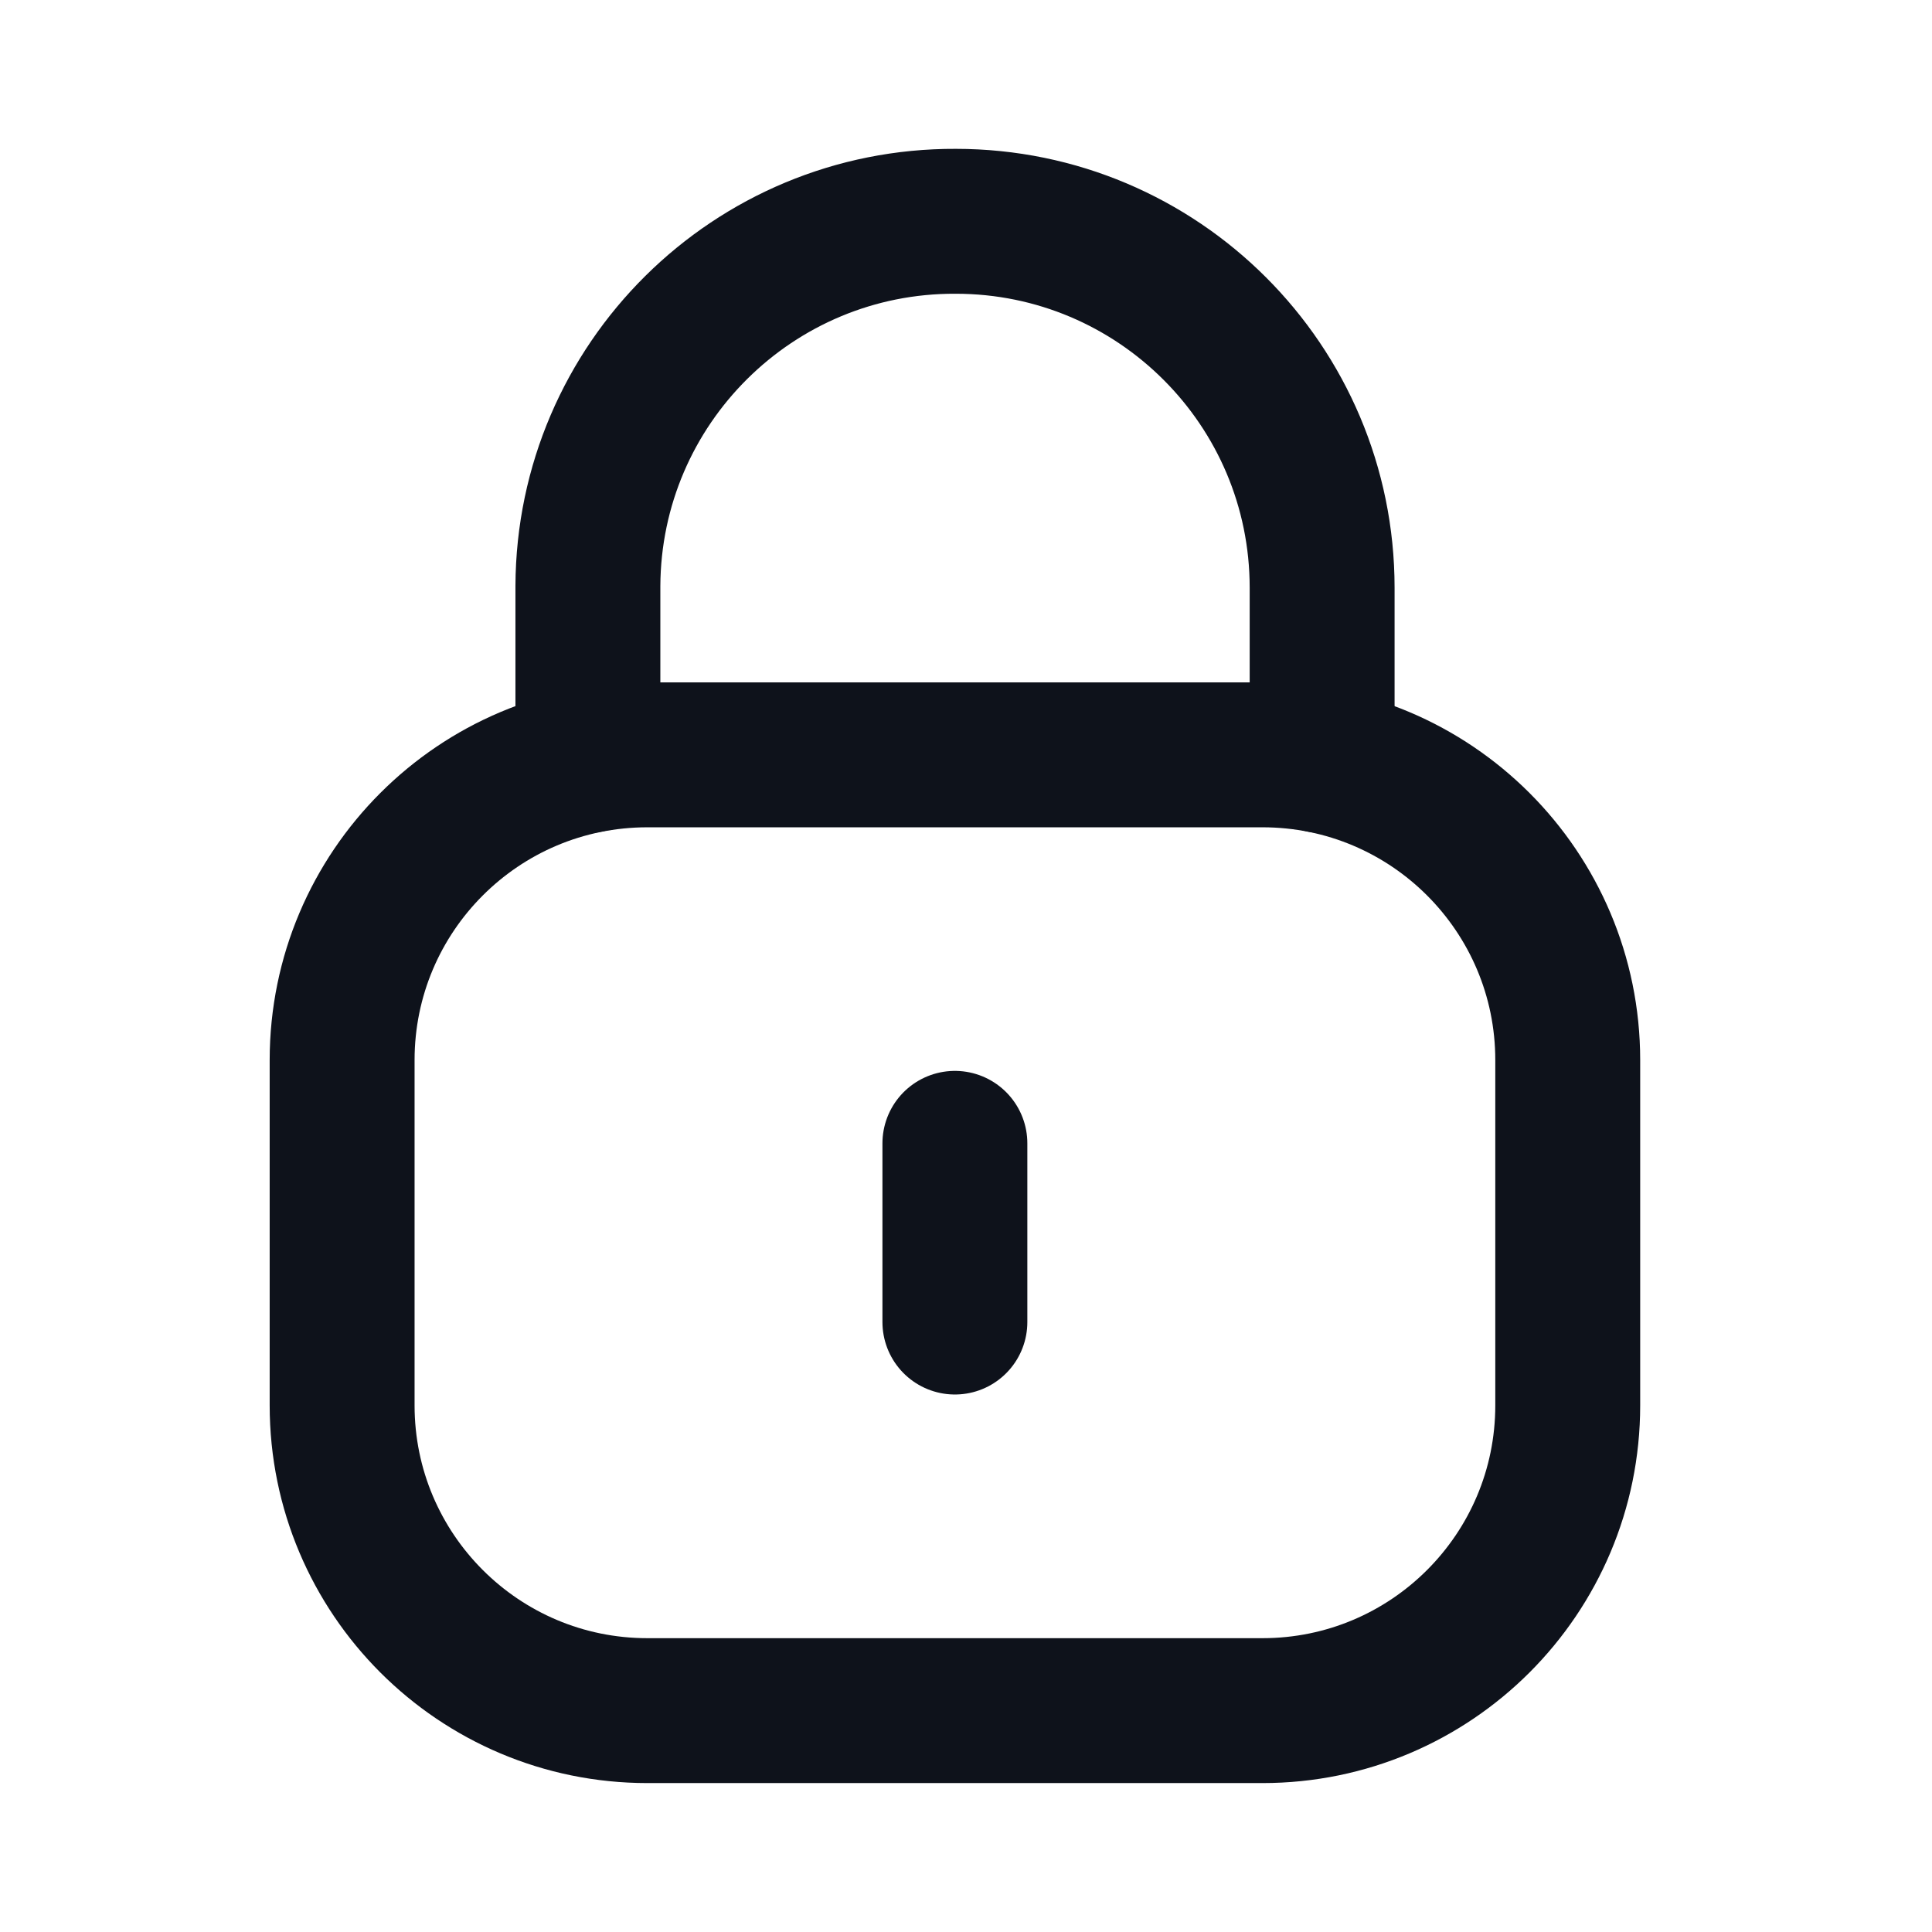
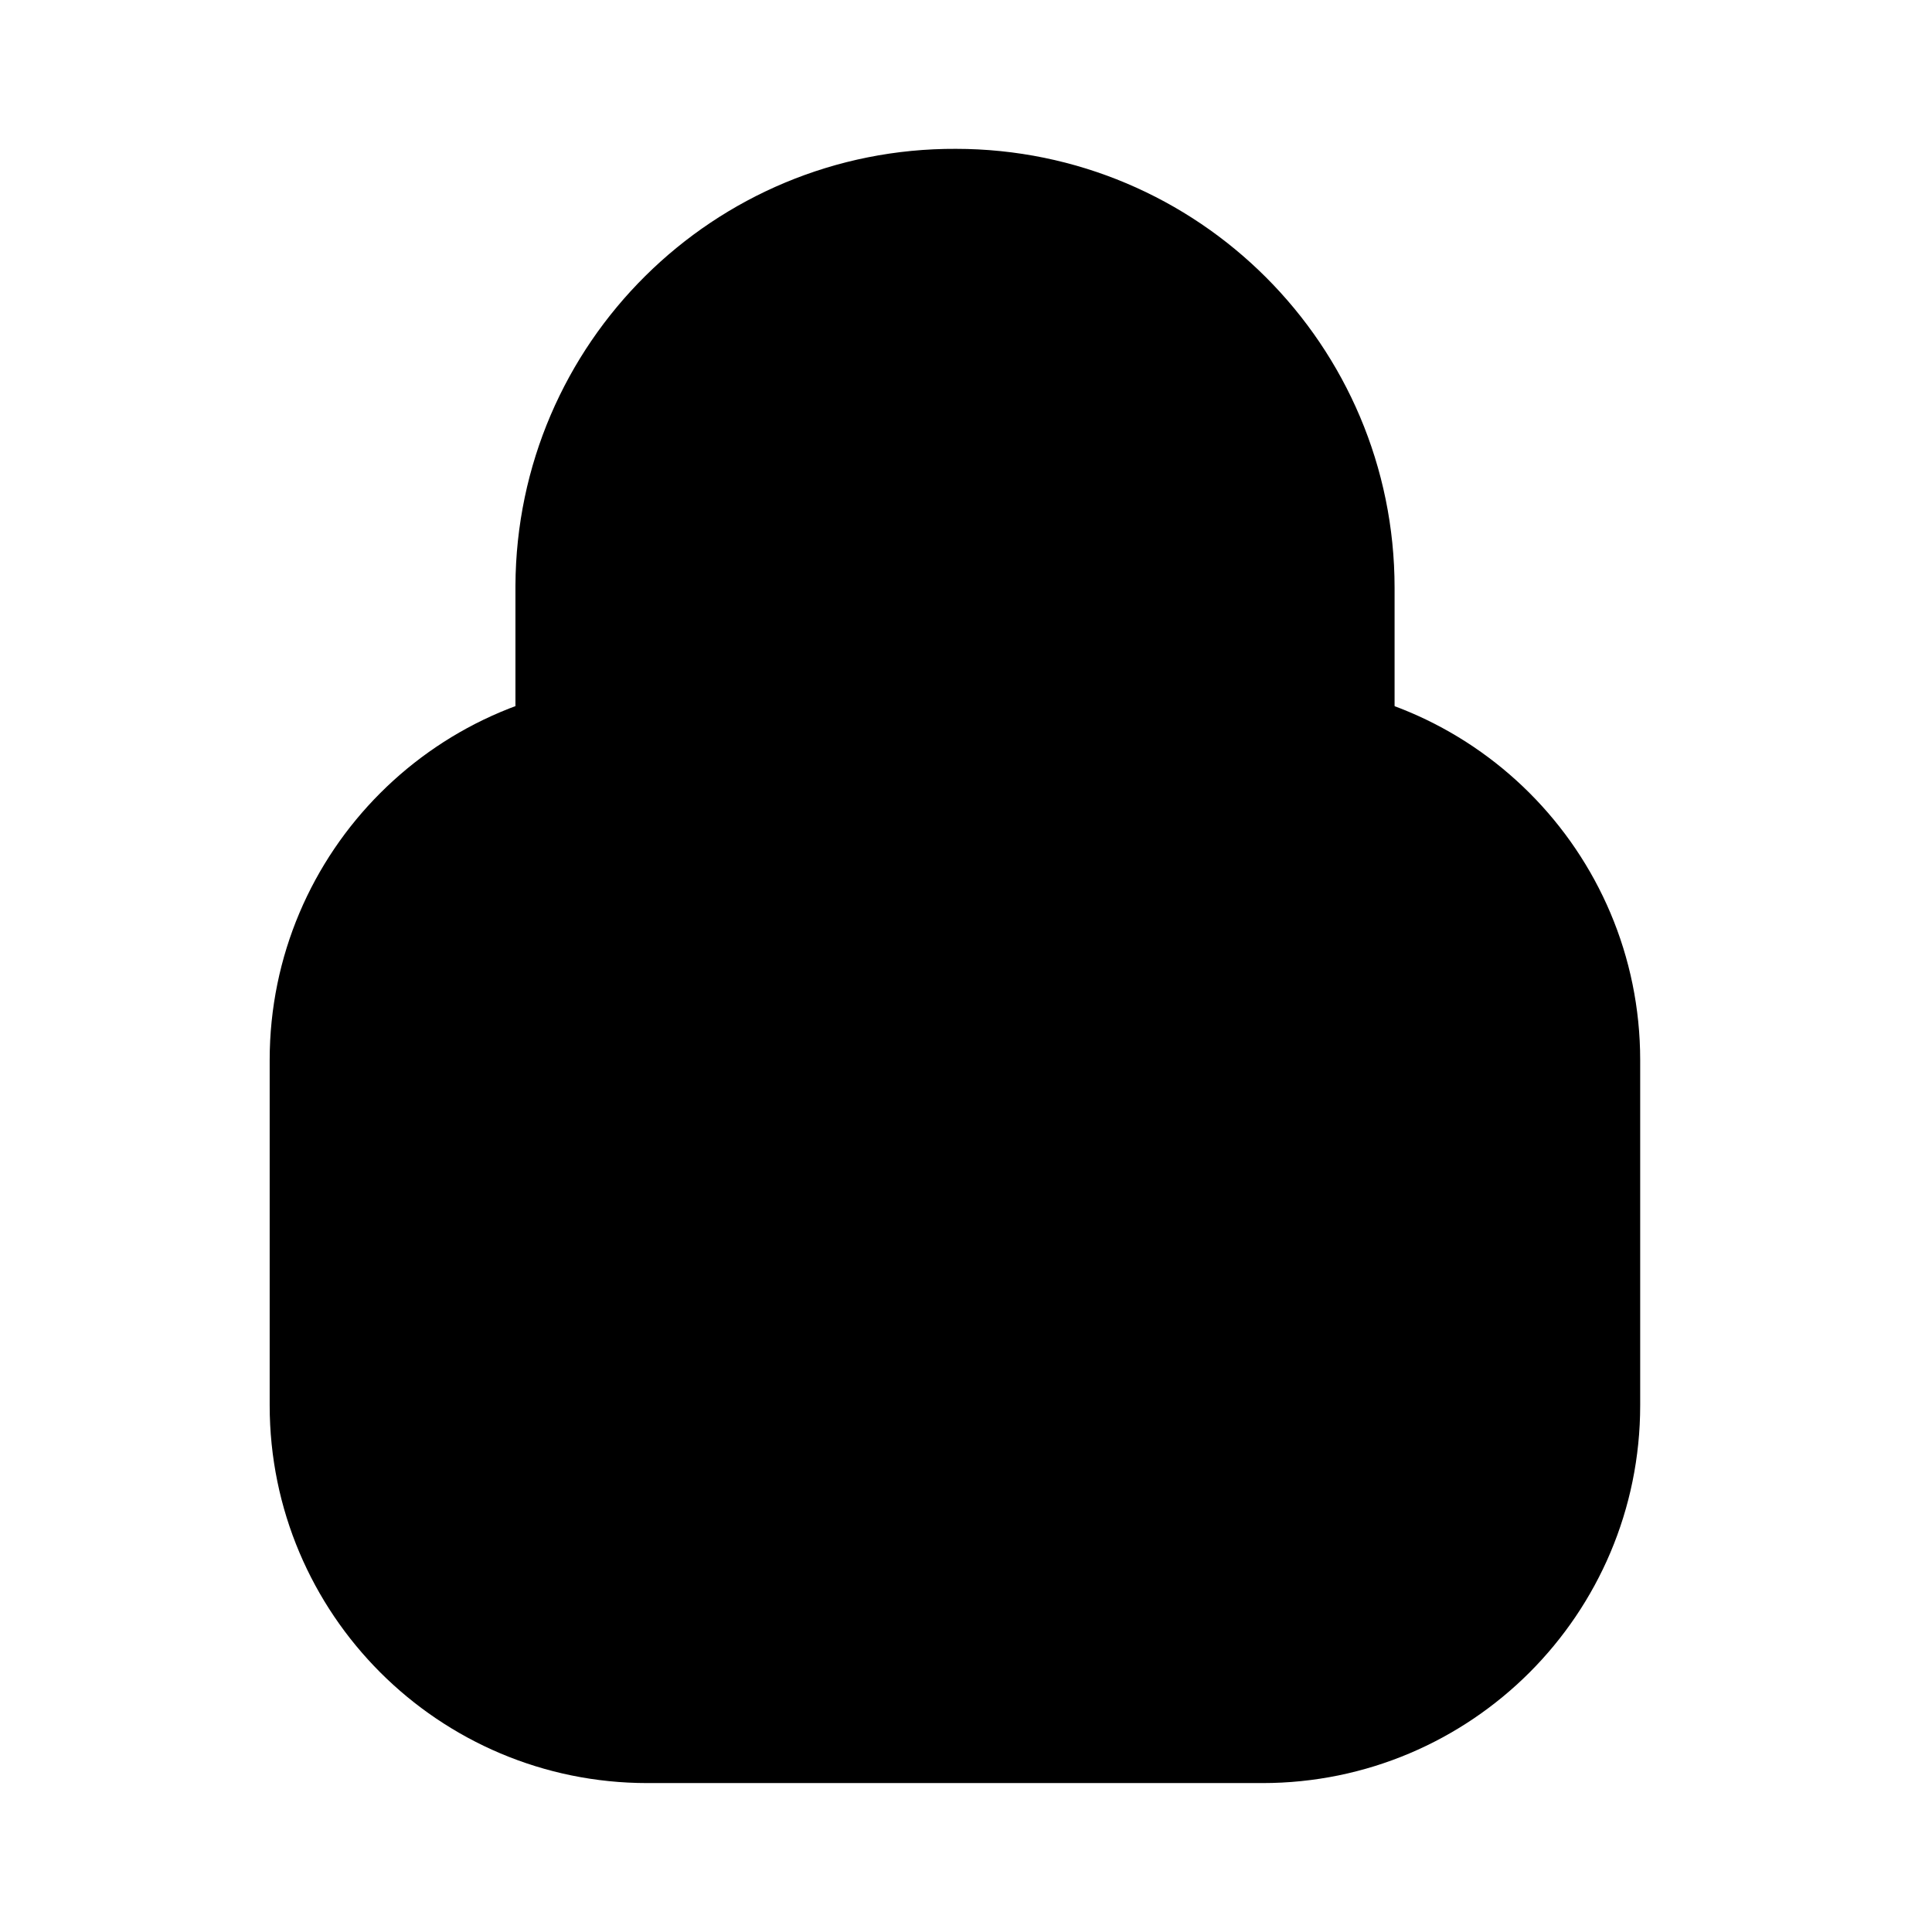
- <svg xmlns="http://www.w3.org/2000/svg" width="24" height="24" fill="none" viewBox="0 0 24 24">
-   <path stroke="#0E121B" stroke-linecap="round" stroke-linejoin="round" stroke-width="1.8" d="M16.424 9.448V7.3a4.552 4.552 0 0 0-4.551-4.551 4.55 4.55 0 0 0-4.57 4.53v2.168" />
-   <path stroke="#0E121B" stroke-linecap="round" stroke-linejoin="round" stroke-width="1.8" d="M15.683 21.25H8.042a3.792 3.792 0 0 1-3.792-3.792v-4.29a3.792 3.792 0 0 1 3.792-3.791h7.641a3.792 3.792 0 0 1 3.792 3.792v4.289a3.792 3.792 0 0 1-3.792 3.792Z" clip-rule="evenodd" />
-   <path stroke="#0E121B" stroke-linecap="round" stroke-linejoin="round" stroke-width="1.8" d="M11.862 14.203v2.22" />
+ <svg xmlns="http://www.w3.org/2000/svg" width="24" height="24" fill="currentColor" viewBox="0 0 24 24">
+   <path stroke="currentColor" stroke-linecap="round" stroke-linejoin="round" stroke-width="1.8" d="M16.424 9.448V7.3a4.552 4.552 0 0 0-4.551-4.551 4.55 4.55 0 0 0-4.57 4.53v2.168" />
+   <path stroke="currentColor" stroke-linecap="round" stroke-linejoin="round" stroke-width="1.8" d="M15.683 21.25H8.042a3.792 3.792 0 0 1-3.792-3.792v-4.29a3.792 3.792 0 0 1 3.792-3.791h7.641a3.792 3.792 0 0 1 3.792 3.792v4.289a3.792 3.792 0 0 1-3.792 3.792Z" clip-rule="evenodd" />
+   <path stroke="currentColor" stroke-linecap="round" stroke-linejoin="round" stroke-width="1.8" d="M11.862 14.203v2.22" />
</svg>
